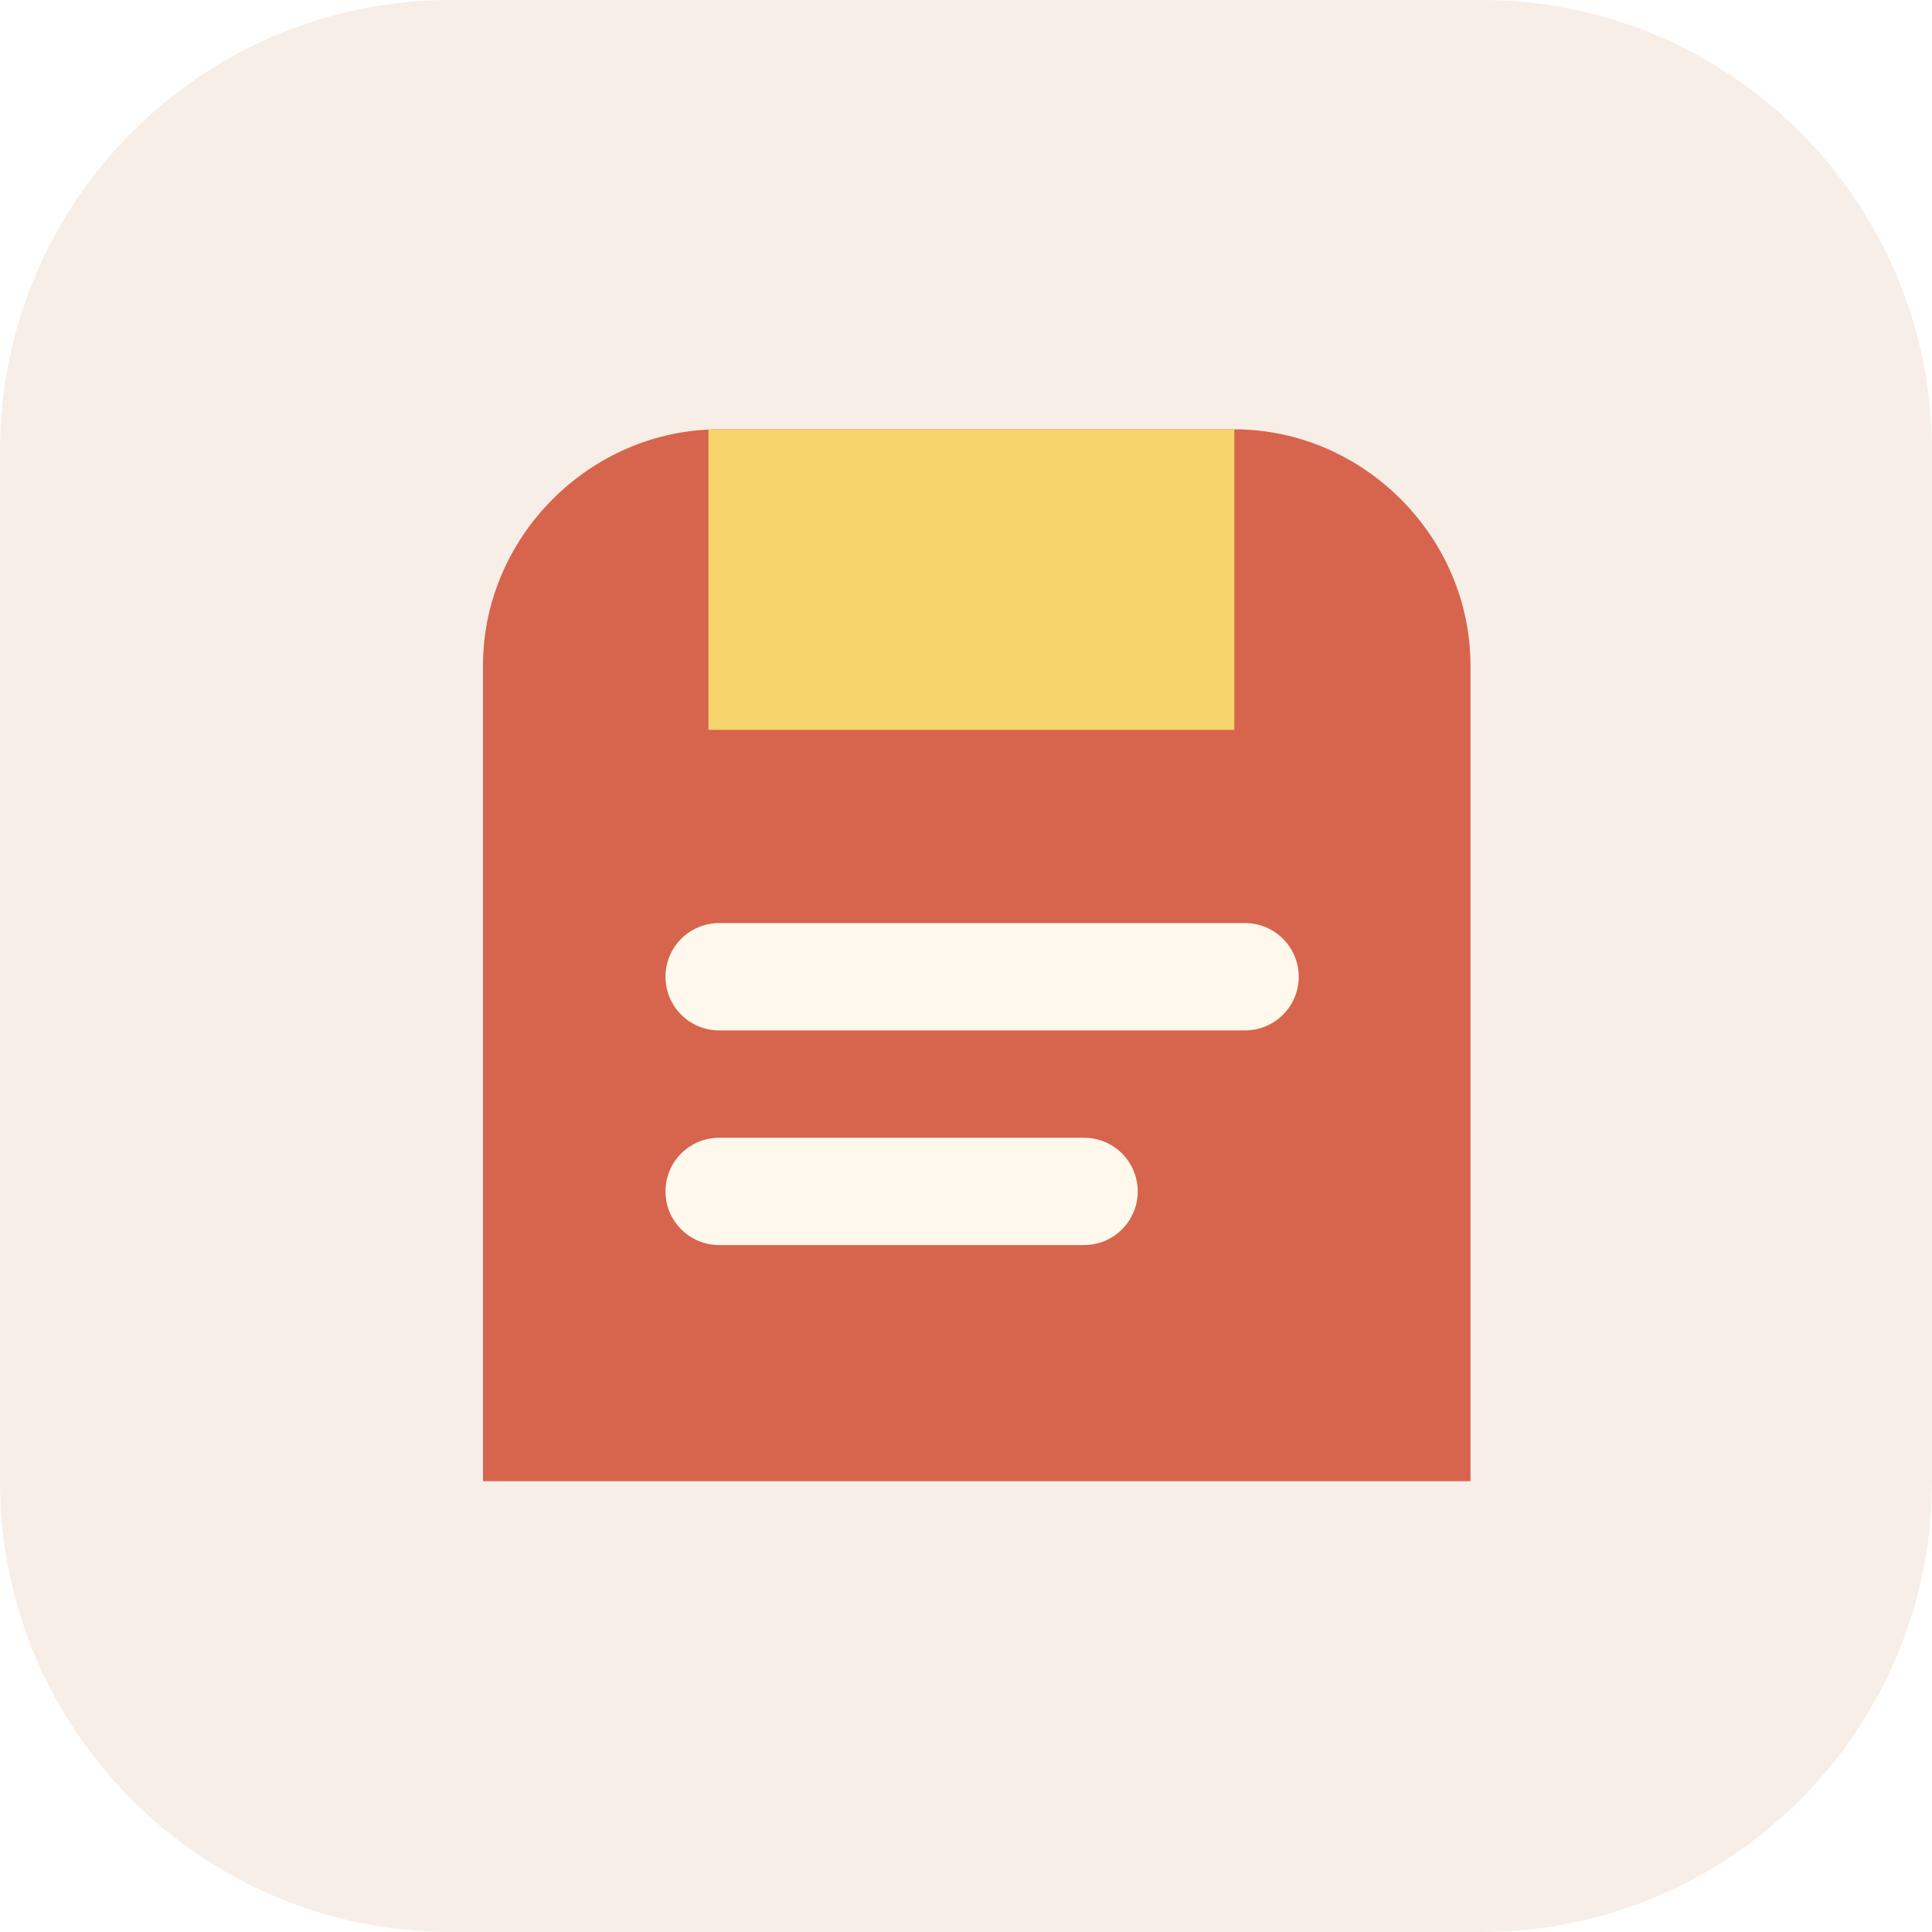
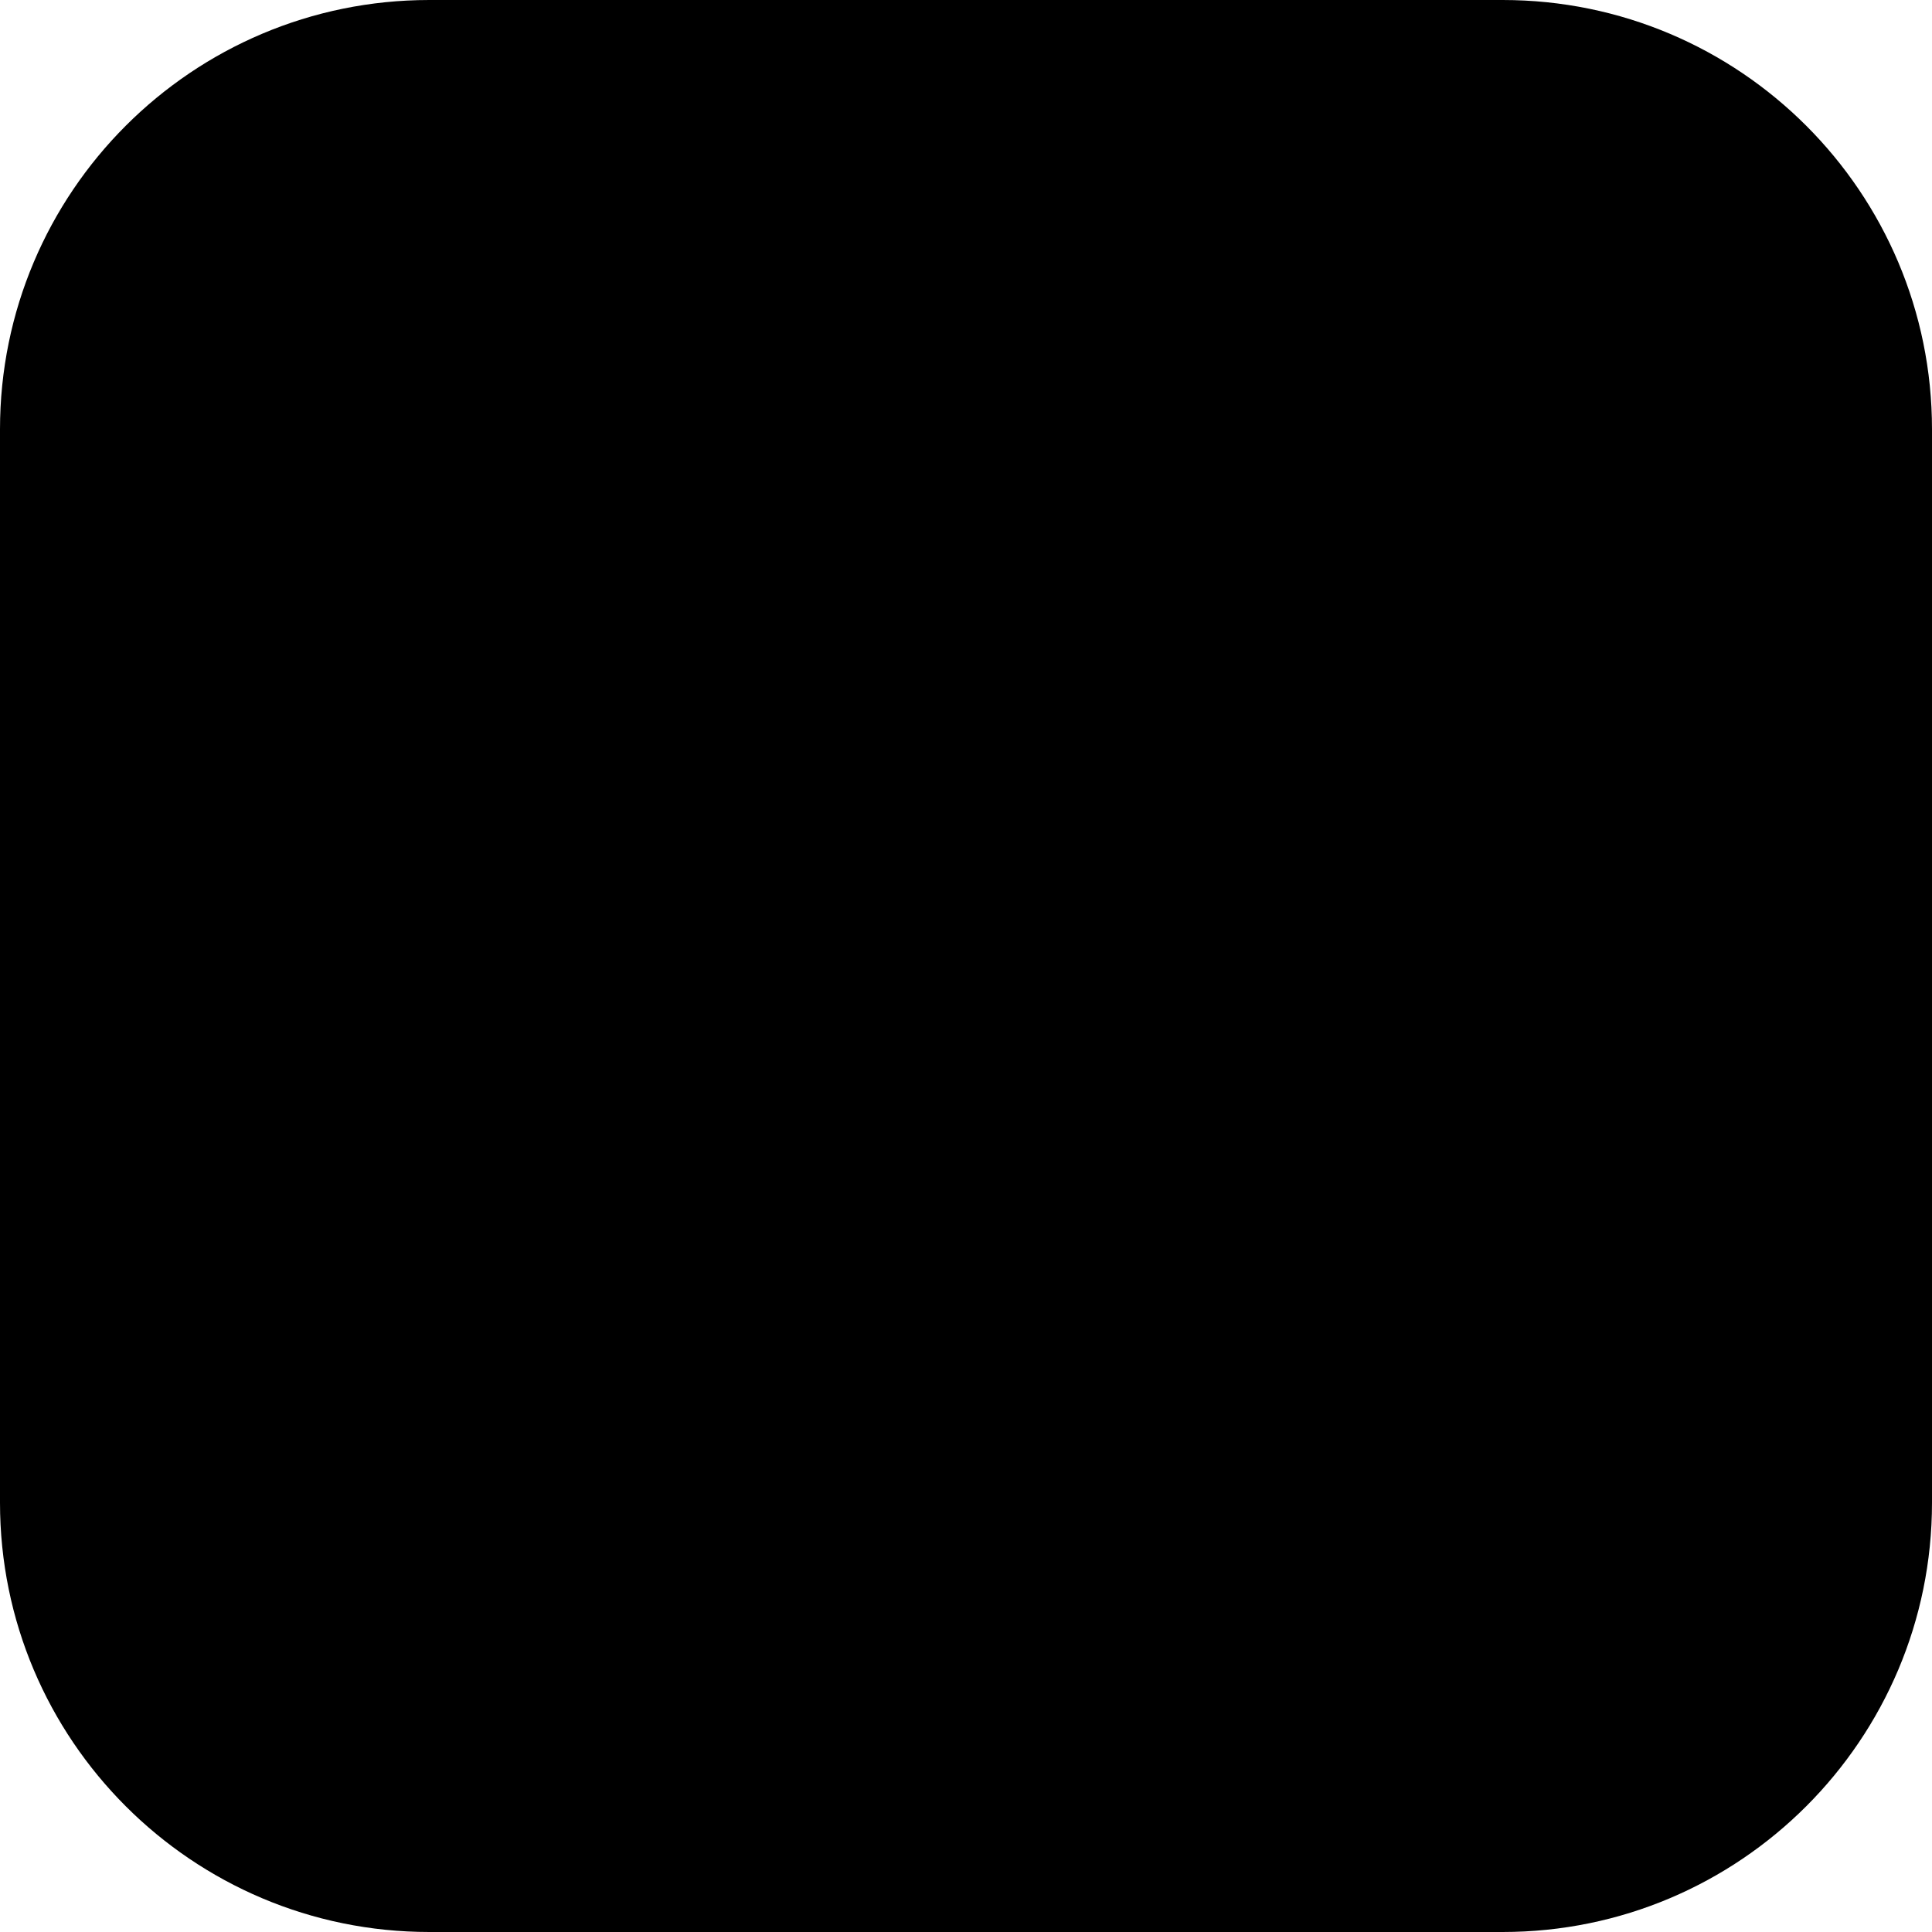
<svg xmlns="http://www.w3.org/2000/svg" viewBox="0 0 180 180" role="img" aria-label="Recipe Box">
-   <rect width="180" height="180" rx="42" fill="#f7eee7" />
-   <path d="M45 62c0-12 10-22 22-22h48c12 0 22 10 22 22v76H45V62Z" fill="#d7644d" />
-   <path d="M66 40h49v28H66z" fill="#f4d46b" />
-   <path d="M67 91h49M67 111h34" stroke="#fff8ed" stroke-width="10" stroke-linecap="round" />
+   <rect width="180" height="180" rx="40" fill="oklch(98% 0.006 55)" />
+   <rect x="34" y="28" width="112" height="124" rx="25" fill="oklch(48% 0.145 28)" />
+   <path d="M62 56h62v68H62c-12 0-20-8-20-20V76c0-12 8-20 20-20Z" fill="oklch(94.5% 0.009 50)" />
+   <path d="M70 76h34M70 90h42M70 104h26" stroke="oklch(48% 0.145 28)" stroke-width="7" stroke-linecap="round" />
</svg>
